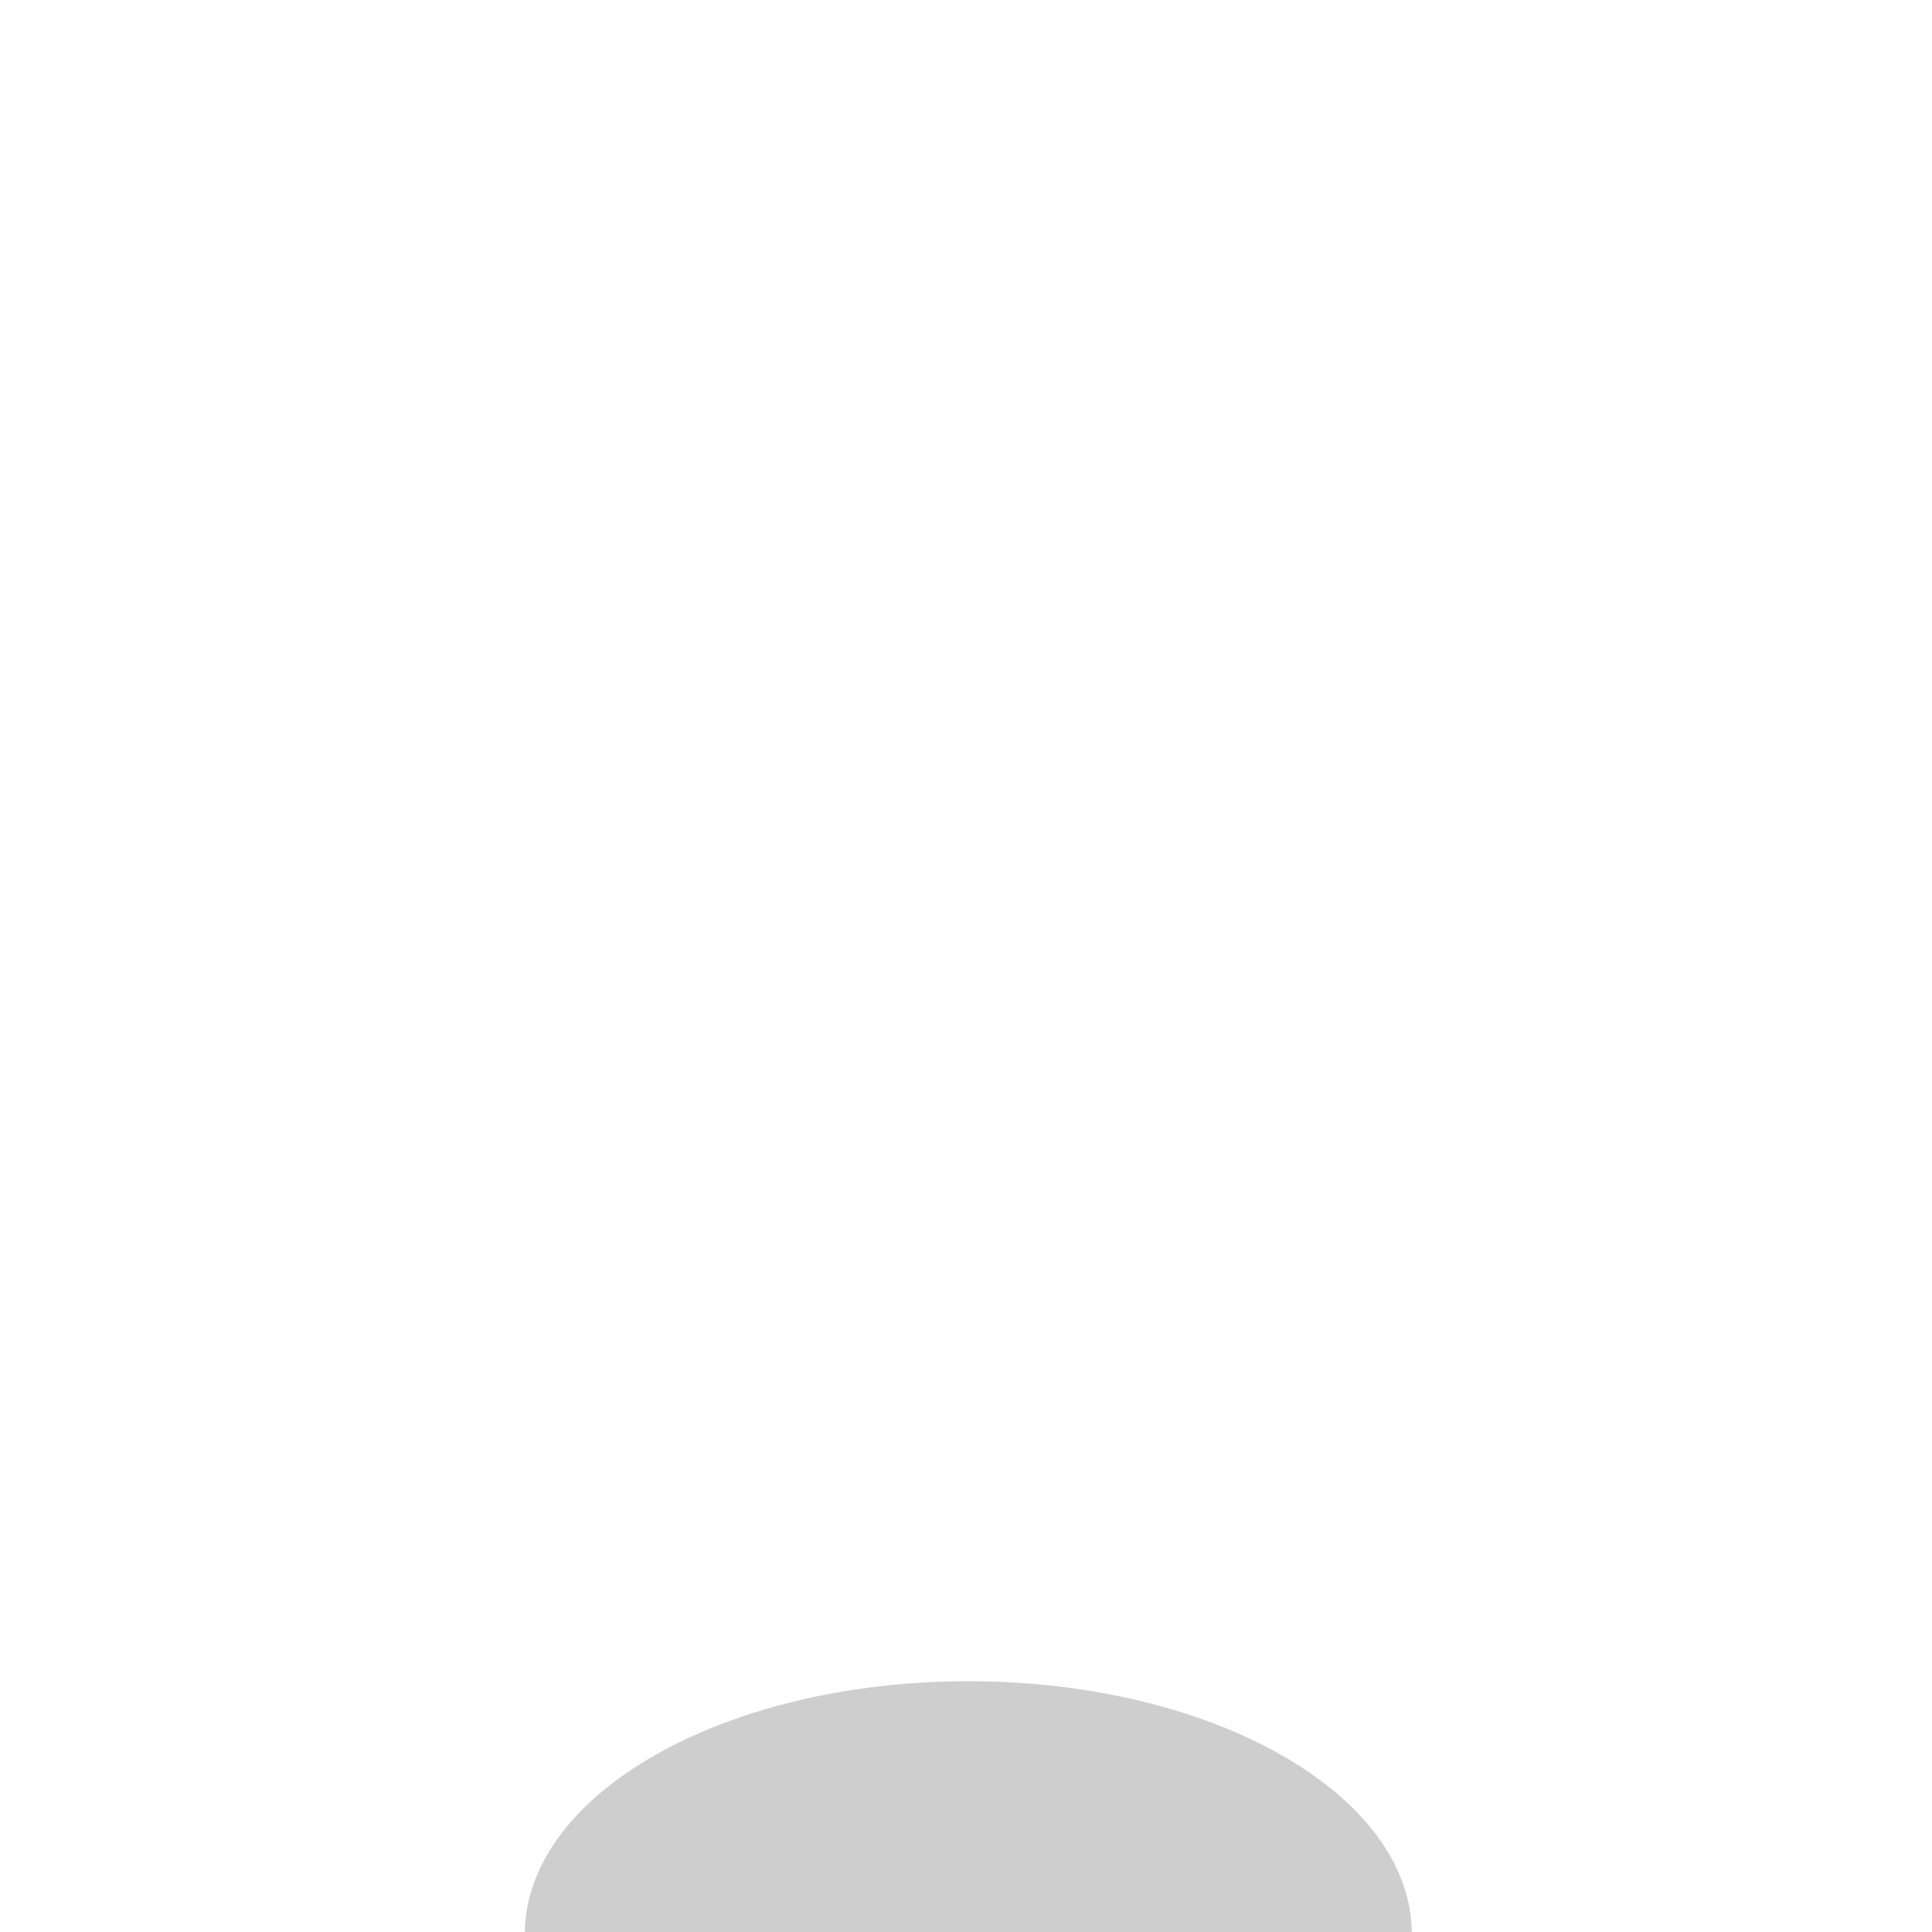
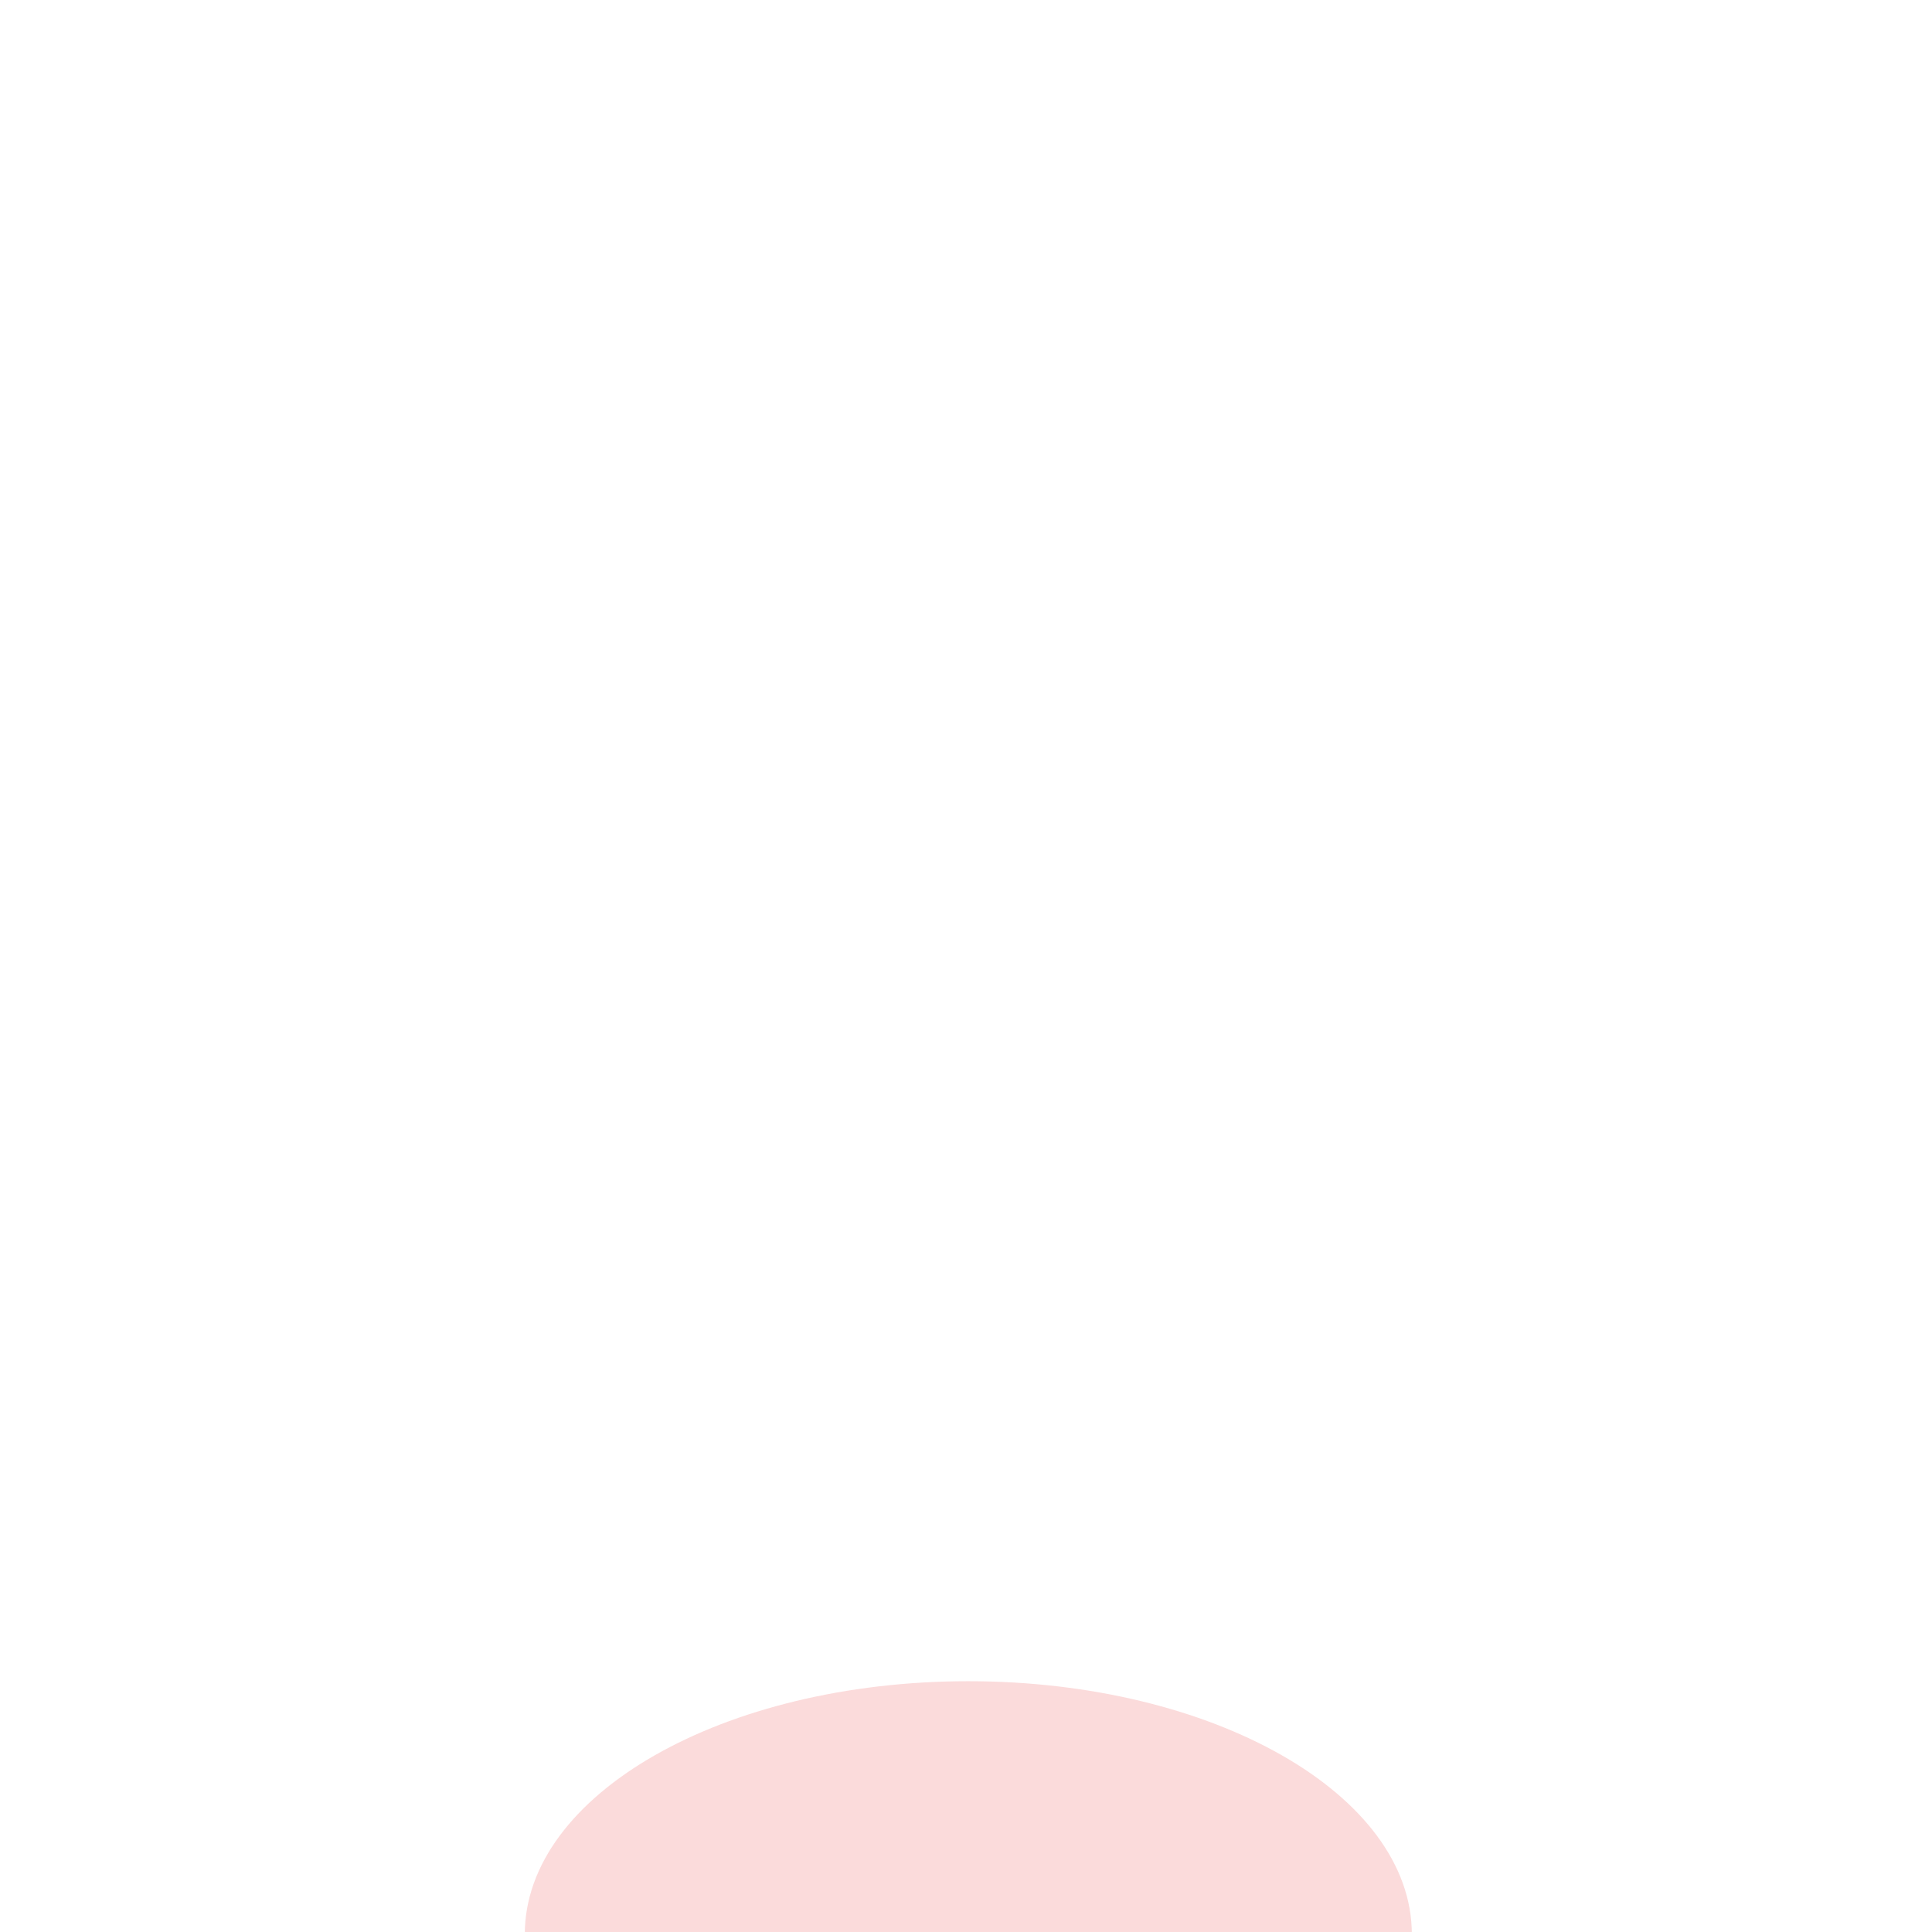
<svg xmlns="http://www.w3.org/2000/svg" width="416px" height="416px" viewBox="0 0 416 416" version="1.1">
-   <g id="Penguin" stroke="none" stroke-width="1" fill="none" fill-rule="evenodd">
-     <ellipse id="Body" fill="#CECECE" cx="208.5" cy="416.5" rx="95.5" ry="54.5" />
+   <g id="Axolotl" stroke="none" stroke-width="1" fill="none" fill-rule="evenodd">
+     <ellipse id="Body" fill="#FBDBDB" cx="208.5" cy="416.5" rx="95.5" ry="54.5" />
  </g>
</svg>
